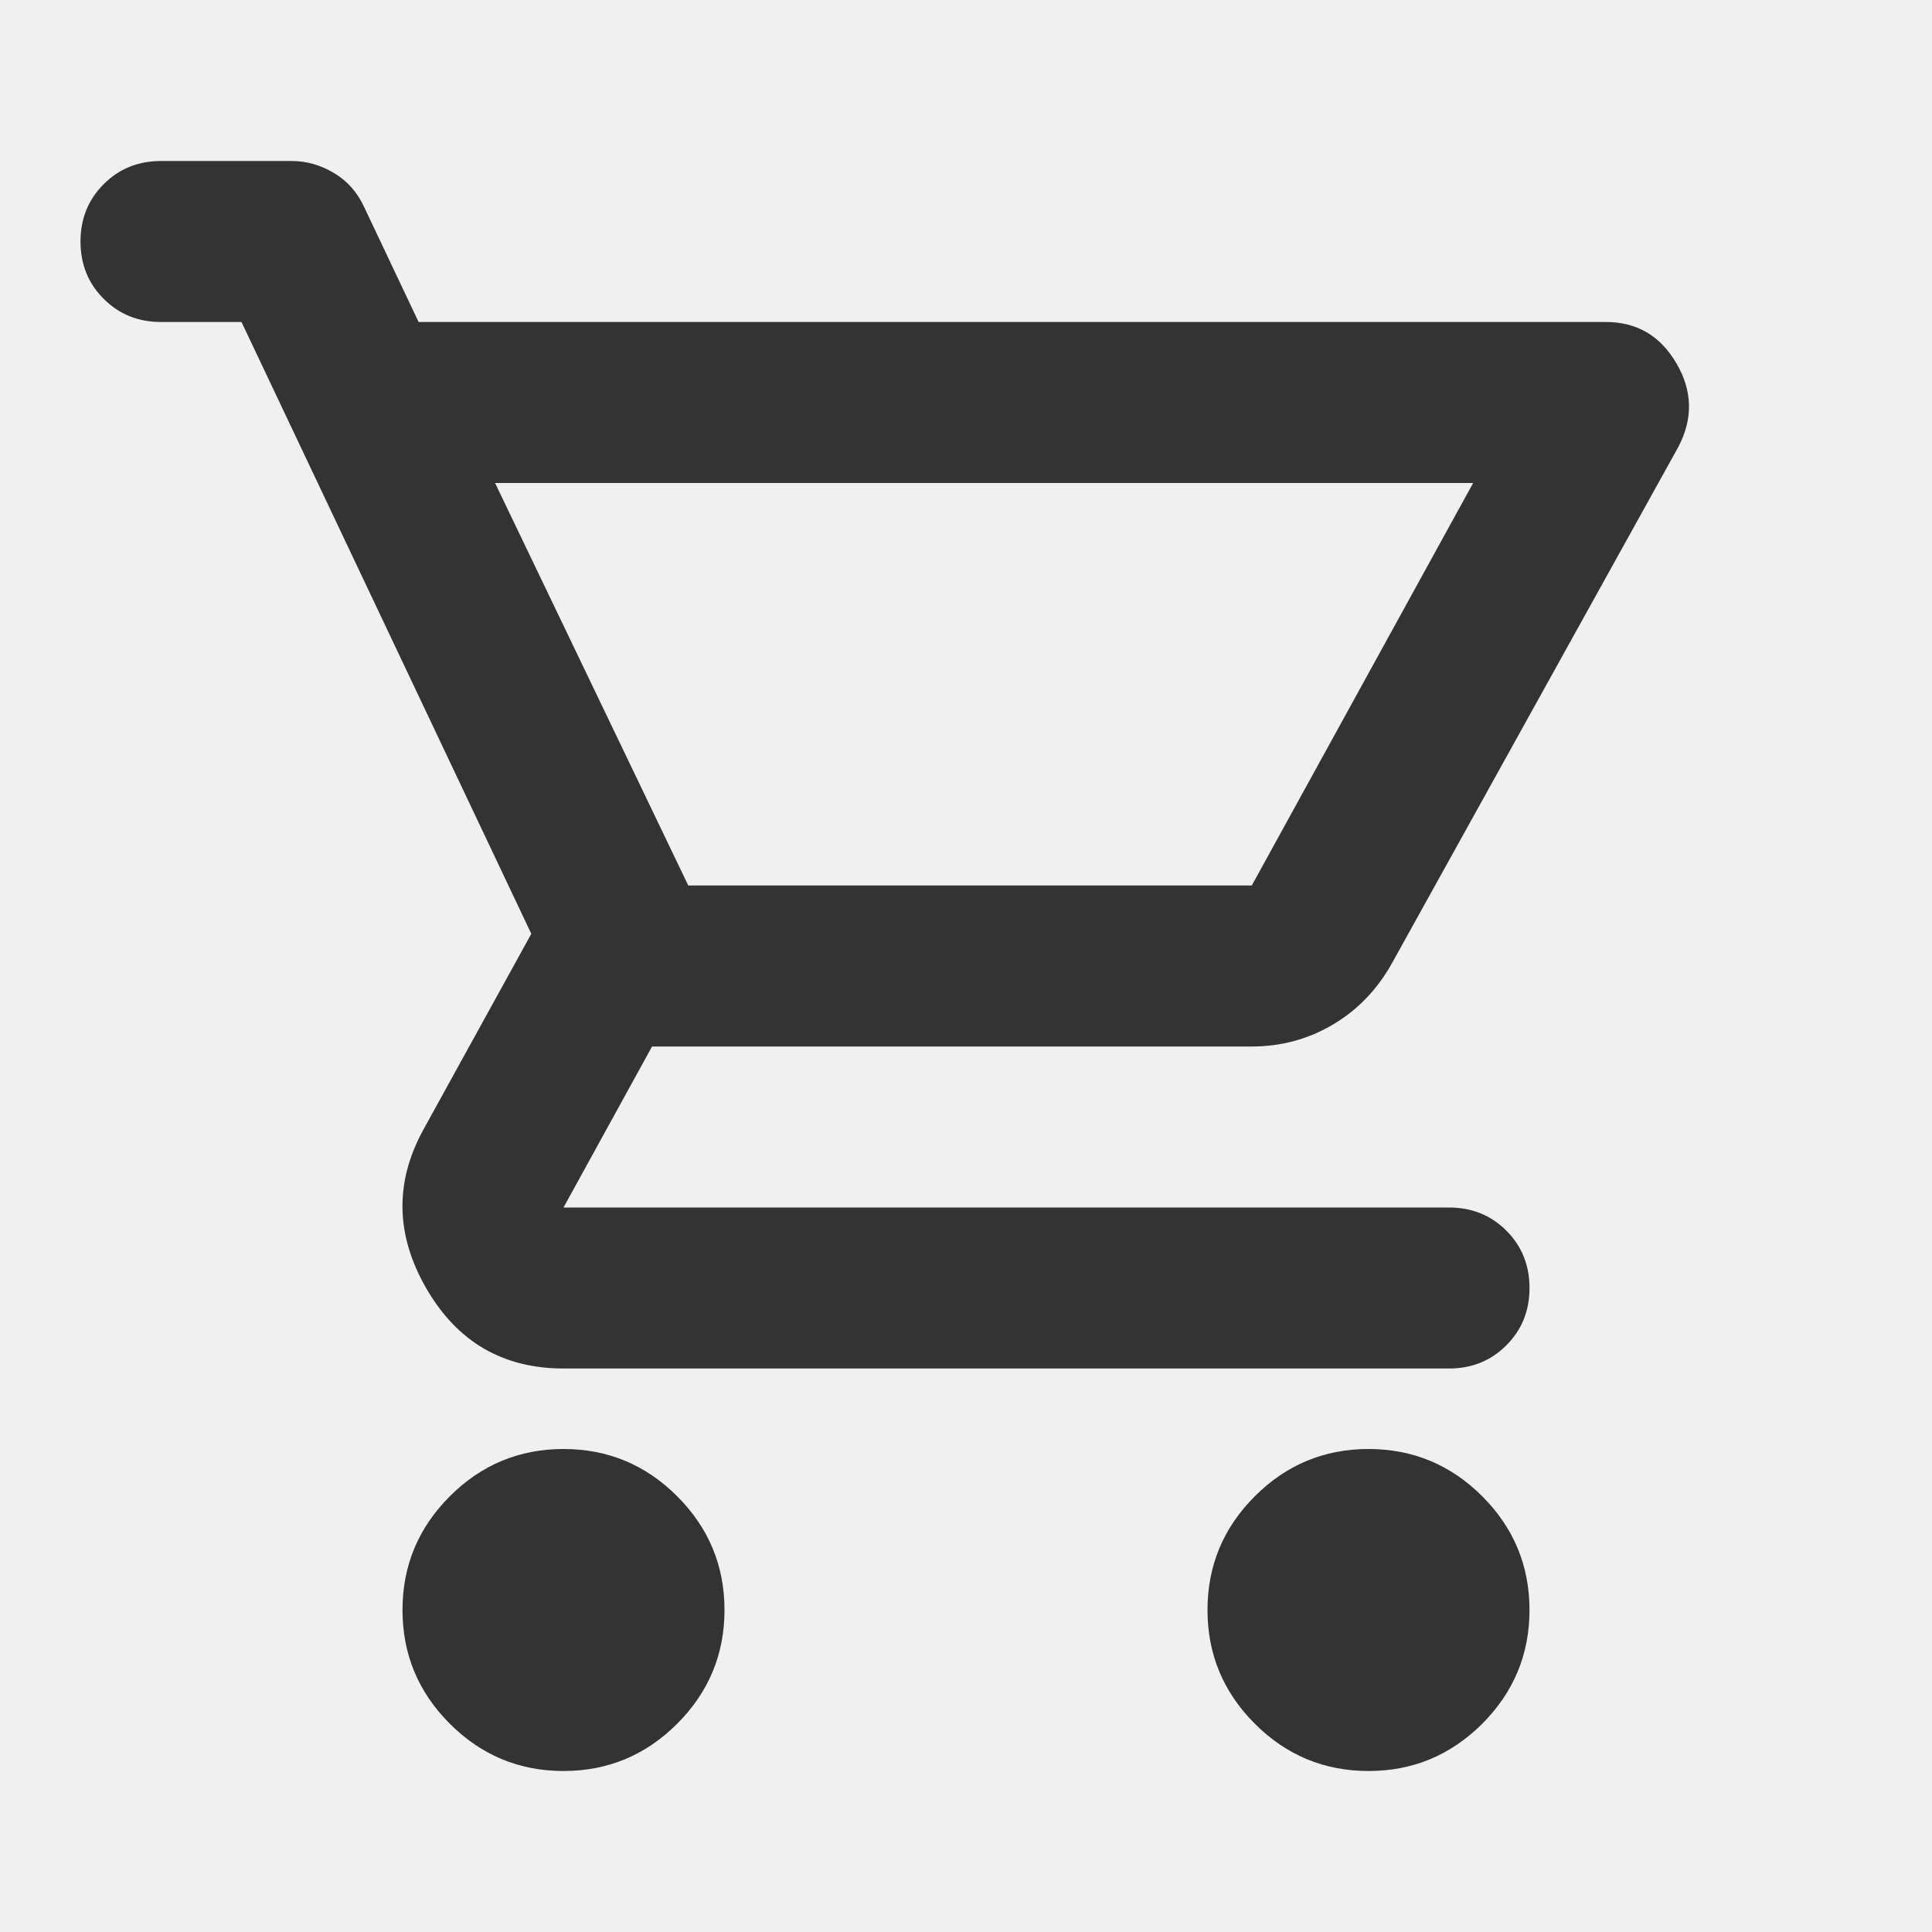
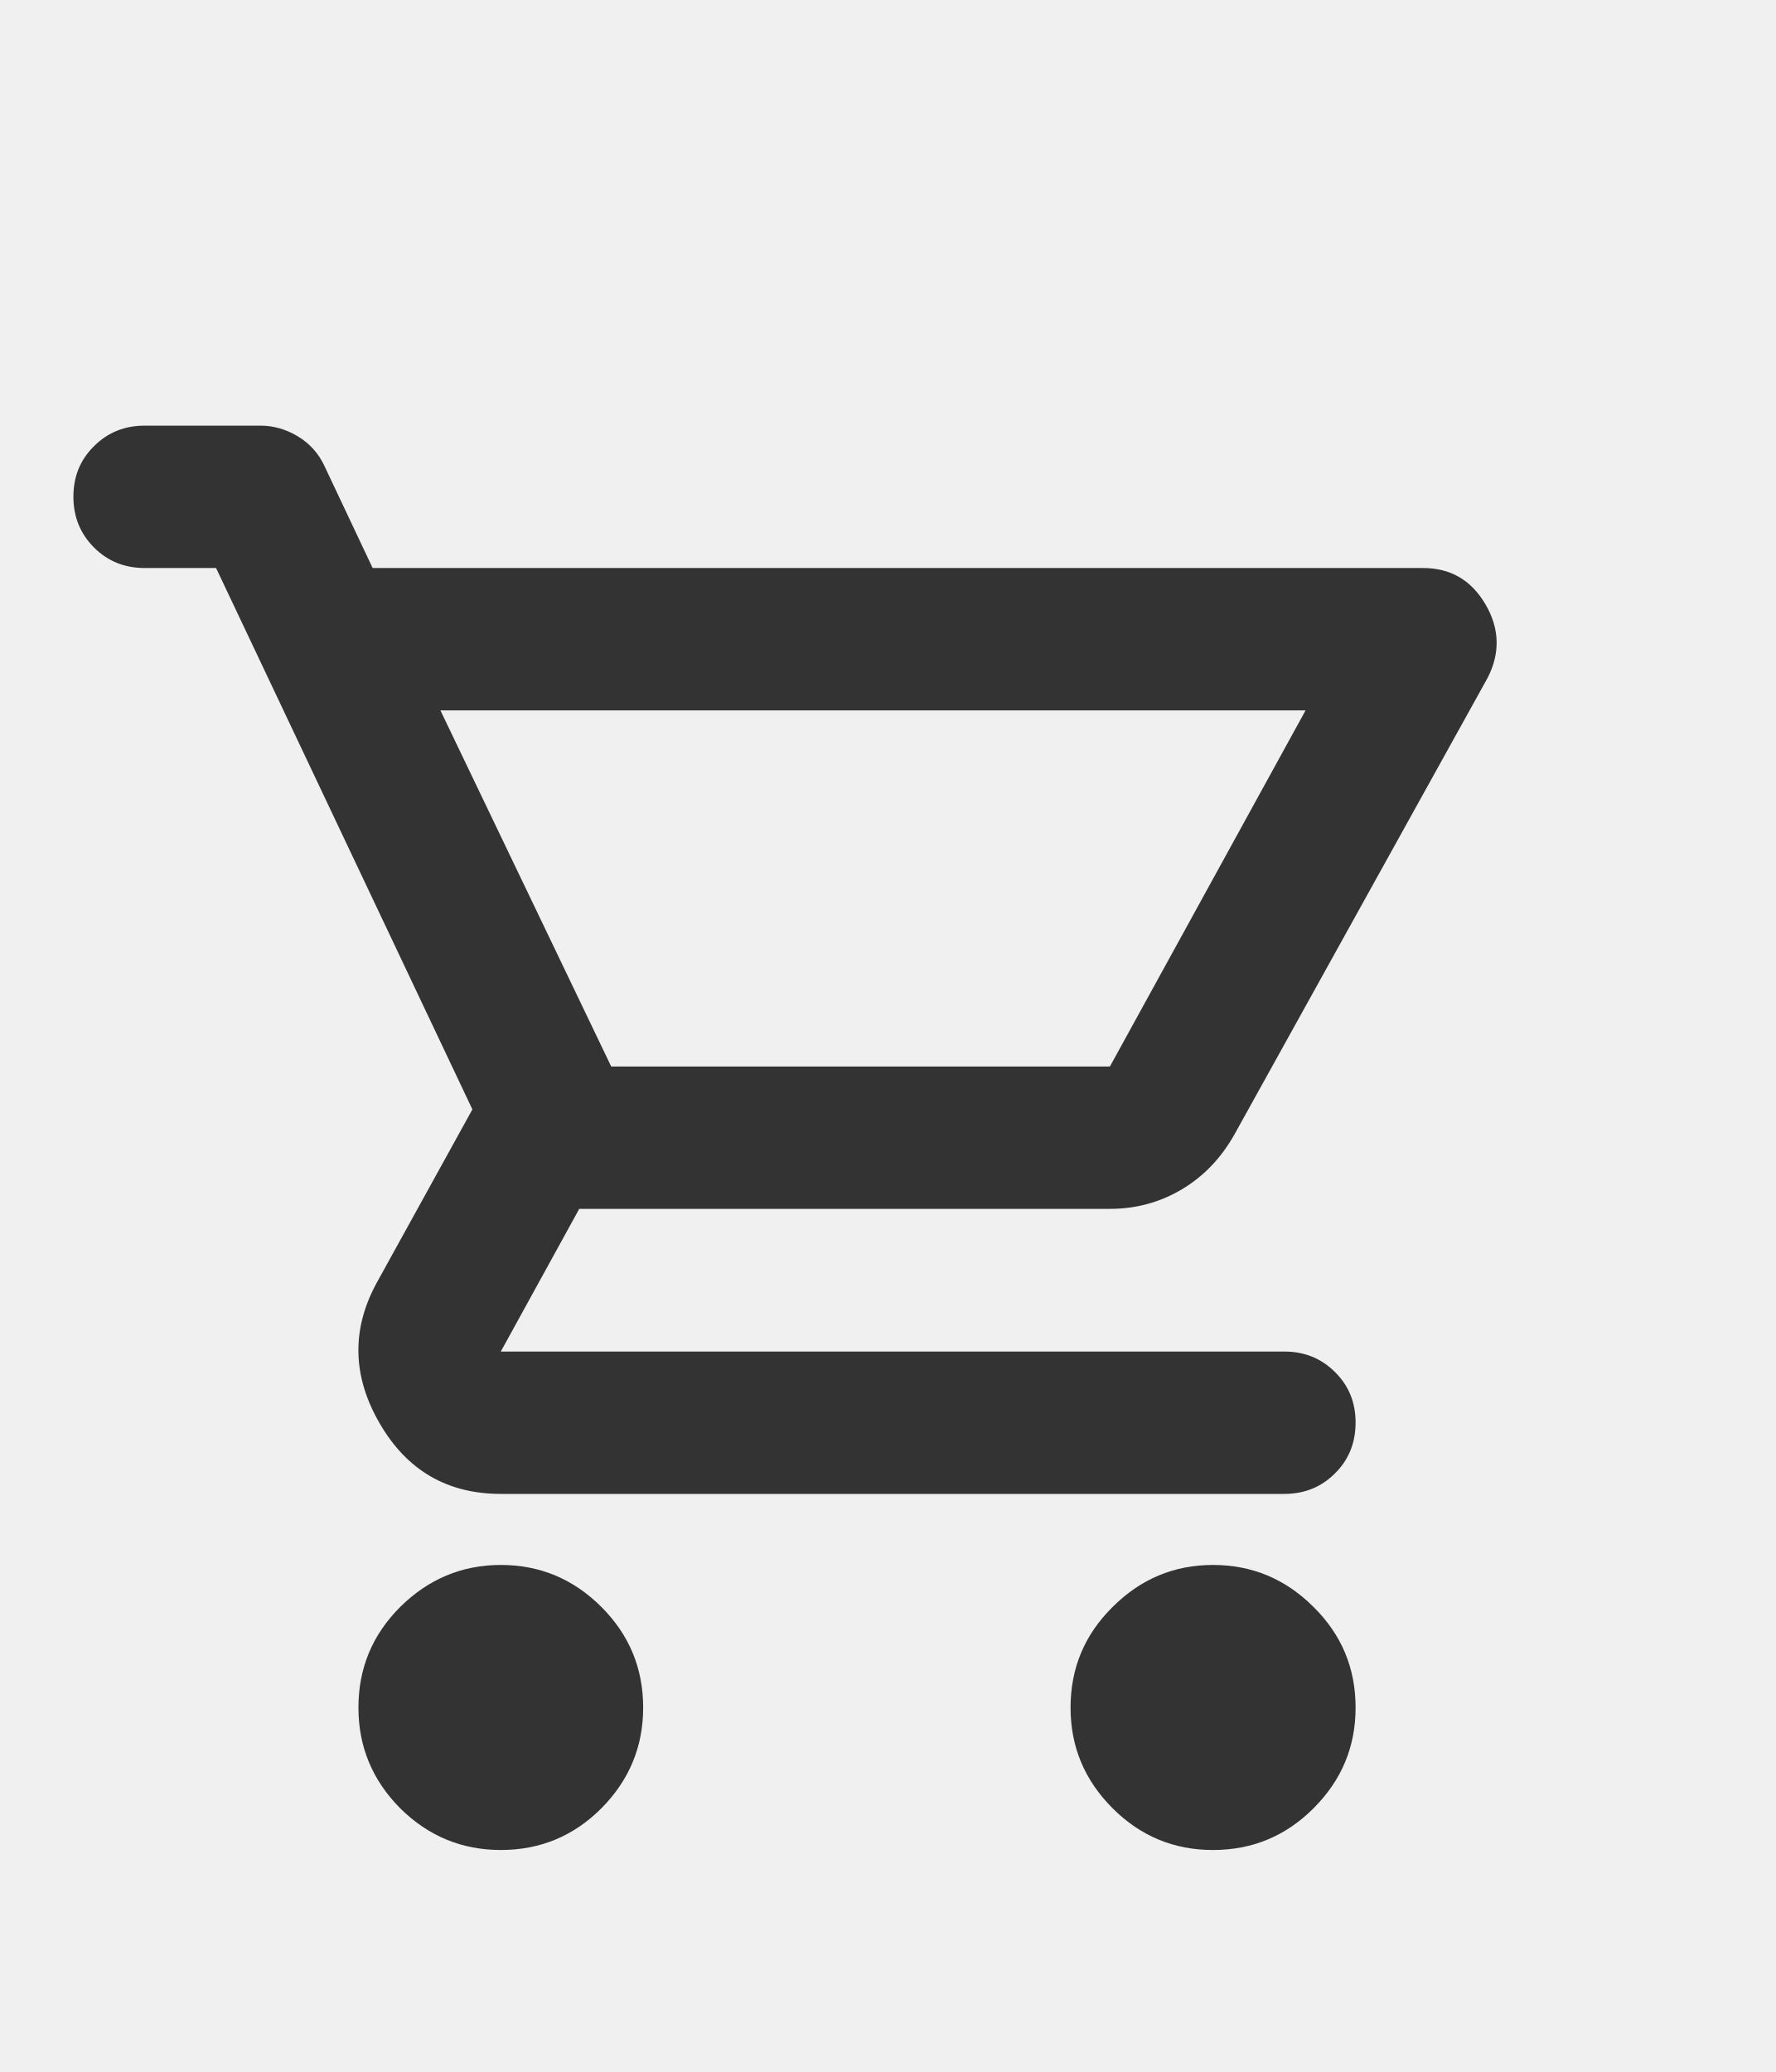
- <svg xmlns="http://www.w3.org/2000/svg" width="24" height="24" viewBox="0 0 24 24" fill="none">
-   <g clip-path="url(#clip0_102_1491)">
-     <path d="M7 22C6.45 22 5.979 21.804 5.588 21.413C5.196 21.021 5 20.55 5 20C5 19.45 5.196 18.979 5.588 18.587C5.979 18.196 6.45 18 7 18C7.55 18 8.021 18.196 8.412 18.587C8.804 18.979 9 19.45 9 20C9 20.55 8.804 21.021 8.412 21.413C8.021 21.804 7.55 22 7 22ZM17 22C16.45 22 15.979 21.804 15.588 21.413C15.196 21.021 15 20.55 15 20C15 19.45 15.196 18.979 15.588 18.587C15.979 18.196 16.45 18 17 18C17.55 18 18.021 18.196 18.413 18.587C18.804 18.979 19 19.45 19 20C19 20.55 18.804 21.021 18.413 21.413C18.021 21.804 17.55 22 17 22ZM6.15 6L8.55 11H15.55L18.3 6H6.15ZM5.2 4H19.95C20.333 4 20.625 4.171 20.825 4.513C21.025 4.854 21.033 5.2 20.85 5.55L17.3 11.95C17.117 12.283 16.871 12.542 16.562 12.725C16.254 12.908 15.917 13 15.55 13H8.1L7 15H18C18.283 15 18.521 15.096 18.712 15.287C18.904 15.479 19 15.717 19 16C19 16.283 18.904 16.521 18.712 16.712C18.521 16.904 18.283 17 18 17H7C6.25 17 5.683 16.671 5.3 16.012C4.917 15.354 4.9 14.7 5.25 14.05L6.6 11.6L3 4H2C1.717 4 1.479 3.904 1.288 3.712C1.096 3.521 1 3.283 1 3C1 2.717 1.096 2.479 1.288 2.288C1.479 2.096 1.717 2 2 2H3.625C3.808 2 3.983 2.05 4.15 2.15C4.317 2.25 4.442 2.392 4.525 2.575L5.2 4Z" fill="#333333" />
+ <svg xmlns="http://www.w3.org/2000/svg" width="6" height="7" viewBox="0 0 6 7" fill="none">
+   <g clip-path="url(#clip0_281_416)">
+     <g clip-path="url(#clip1_281_416)">
+       <path d="M1.692 6.25C1.56 6.25 1.447 6.203 1.352 6.109C1.258 6.014 1.211 5.901 1.211 5.769C1.211 5.636 1.258 5.523 1.352 5.429C1.447 5.335 1.56 5.287 1.692 5.287C1.825 5.287 1.938 5.335 2.032 5.429C2.126 5.523 2.173 5.636 2.173 5.769C2.173 5.901 2.126 6.014 2.032 6.109C1.938 6.203 1.825 6.25 1.692 6.25ZM4.098 6.25C3.966 6.25 3.853 6.203 3.759 6.109C3.664 6.014 3.617 5.901 3.617 5.769C3.617 5.636 3.664 5.523 3.759 5.429C3.853 5.335 3.966 5.287 4.098 5.287C4.231 5.287 4.344 5.335 4.438 5.429C4.533 5.523 4.58 5.636 4.58 5.769C4.58 5.901 4.533 6.014 4.438 6.109C4.344 6.203 4.231 6.25 4.098 6.25ZM1.488 2.4L2.065 3.603H3.75L4.411 2.4H1.488ZM1.259 1.919H4.808C4.901 1.919 4.971 1.96 5.019 2.042C5.067 2.124 5.069 2.208 5.025 2.292L4.171 3.832C4.126 3.912 4.067 3.974 3.993 4.018C3.919 4.062 3.838 4.084 3.75 4.084H1.957L1.692 4.566H4.339C4.407 4.566 4.464 4.589 4.51 4.635C4.557 4.681 4.58 4.738 4.58 4.806C4.58 4.874 4.557 4.932 4.51 4.978C4.464 5.024 4.407 5.047 4.339 5.047H1.692C1.512 5.047 1.375 4.968 1.283 4.809C1.191 4.651 1.187 4.493 1.271 4.337L1.596 3.748L0.73 1.919H0.489C0.421 1.919 0.364 1.896 0.318 1.85C0.271 1.803 0.248 1.746 0.248 1.678C0.248 1.61 0.271 1.553 0.318 1.507C0.364 1.461 0.421 1.438 0.489 1.438H0.88C0.924 1.438 0.966 1.45 1.006 1.474C1.046 1.498 1.077 1.532 1.097 1.576L1.259 1.919Z" fill="#333333" />
+     </g>
  </g>
  <defs>
-     <clipPath id="clip0_102_1491">
-       <rect width="24" height="24" fill="white" />
+     <clipPath id="clip0_281_416">
+       <rect width="5.775" height="5.775" fill="white" transform="translate(0.0078125 0.956299)" />
+     </clipPath>
+     <clipPath id="clip1_281_416">
+       <rect width="5.775" height="5.775" fill="white" transform="translate(0.0078125 0.956299)" />
    </clipPath>
  </defs>
</svg>
